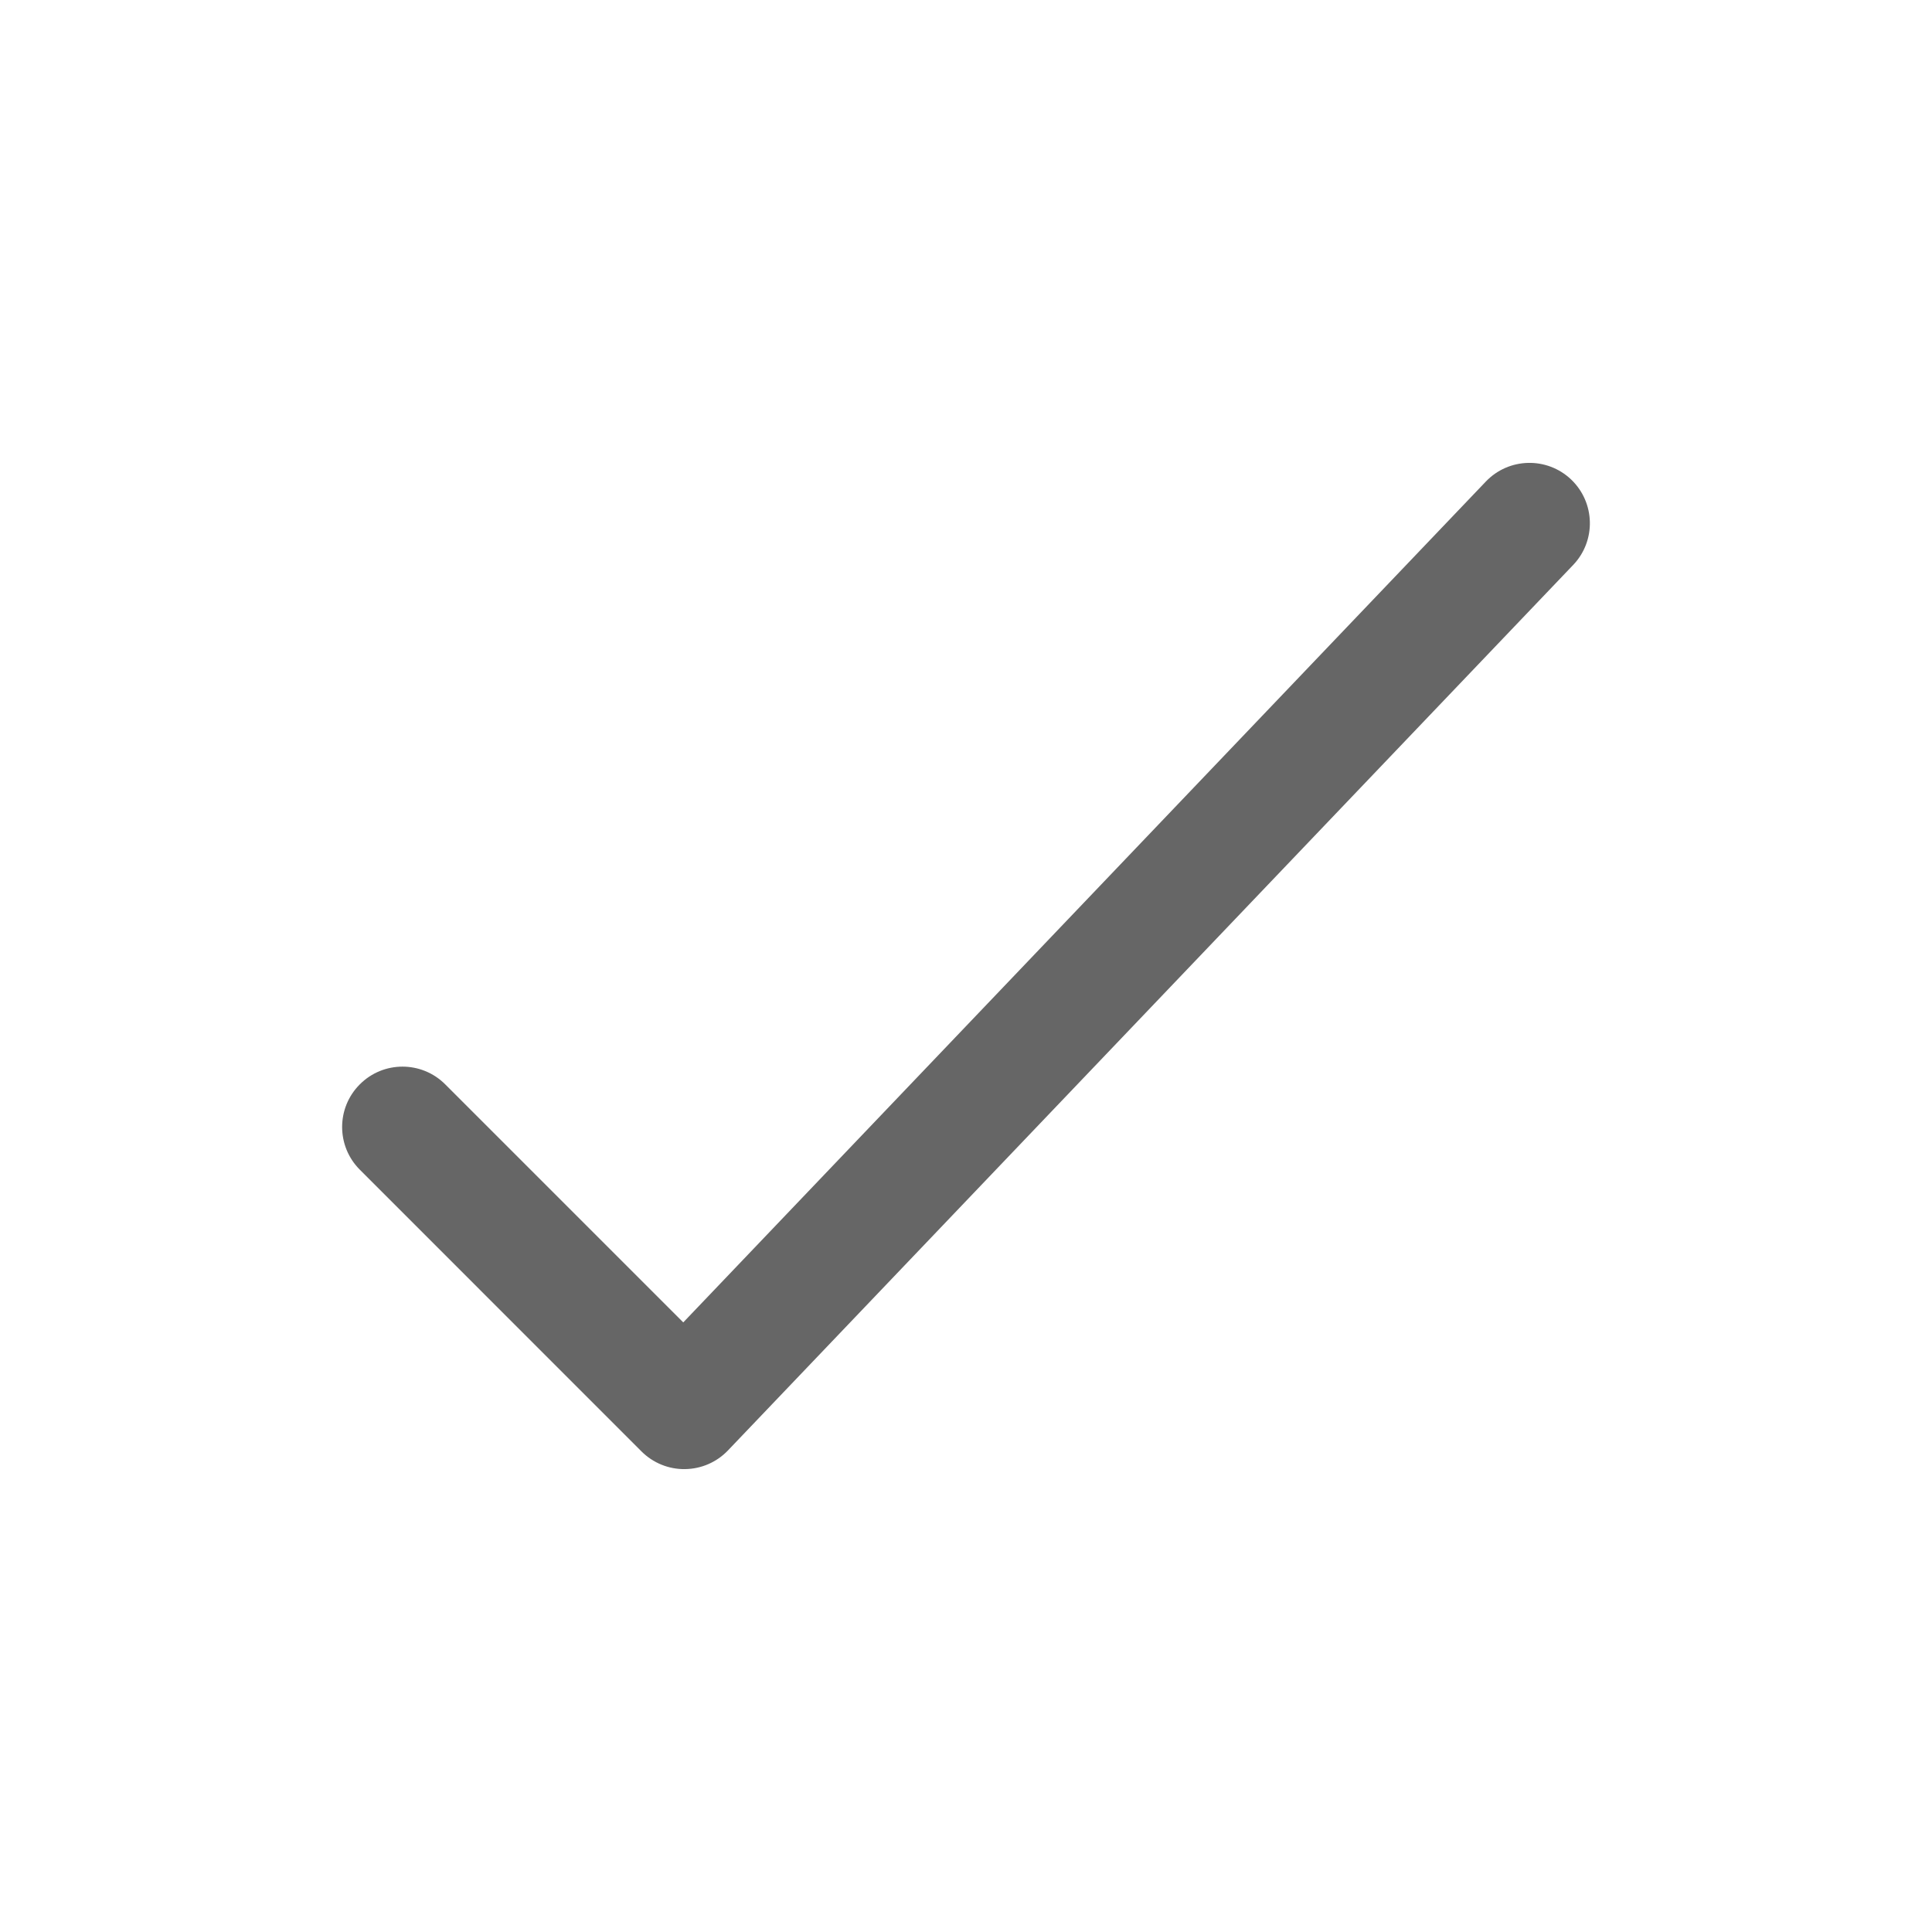
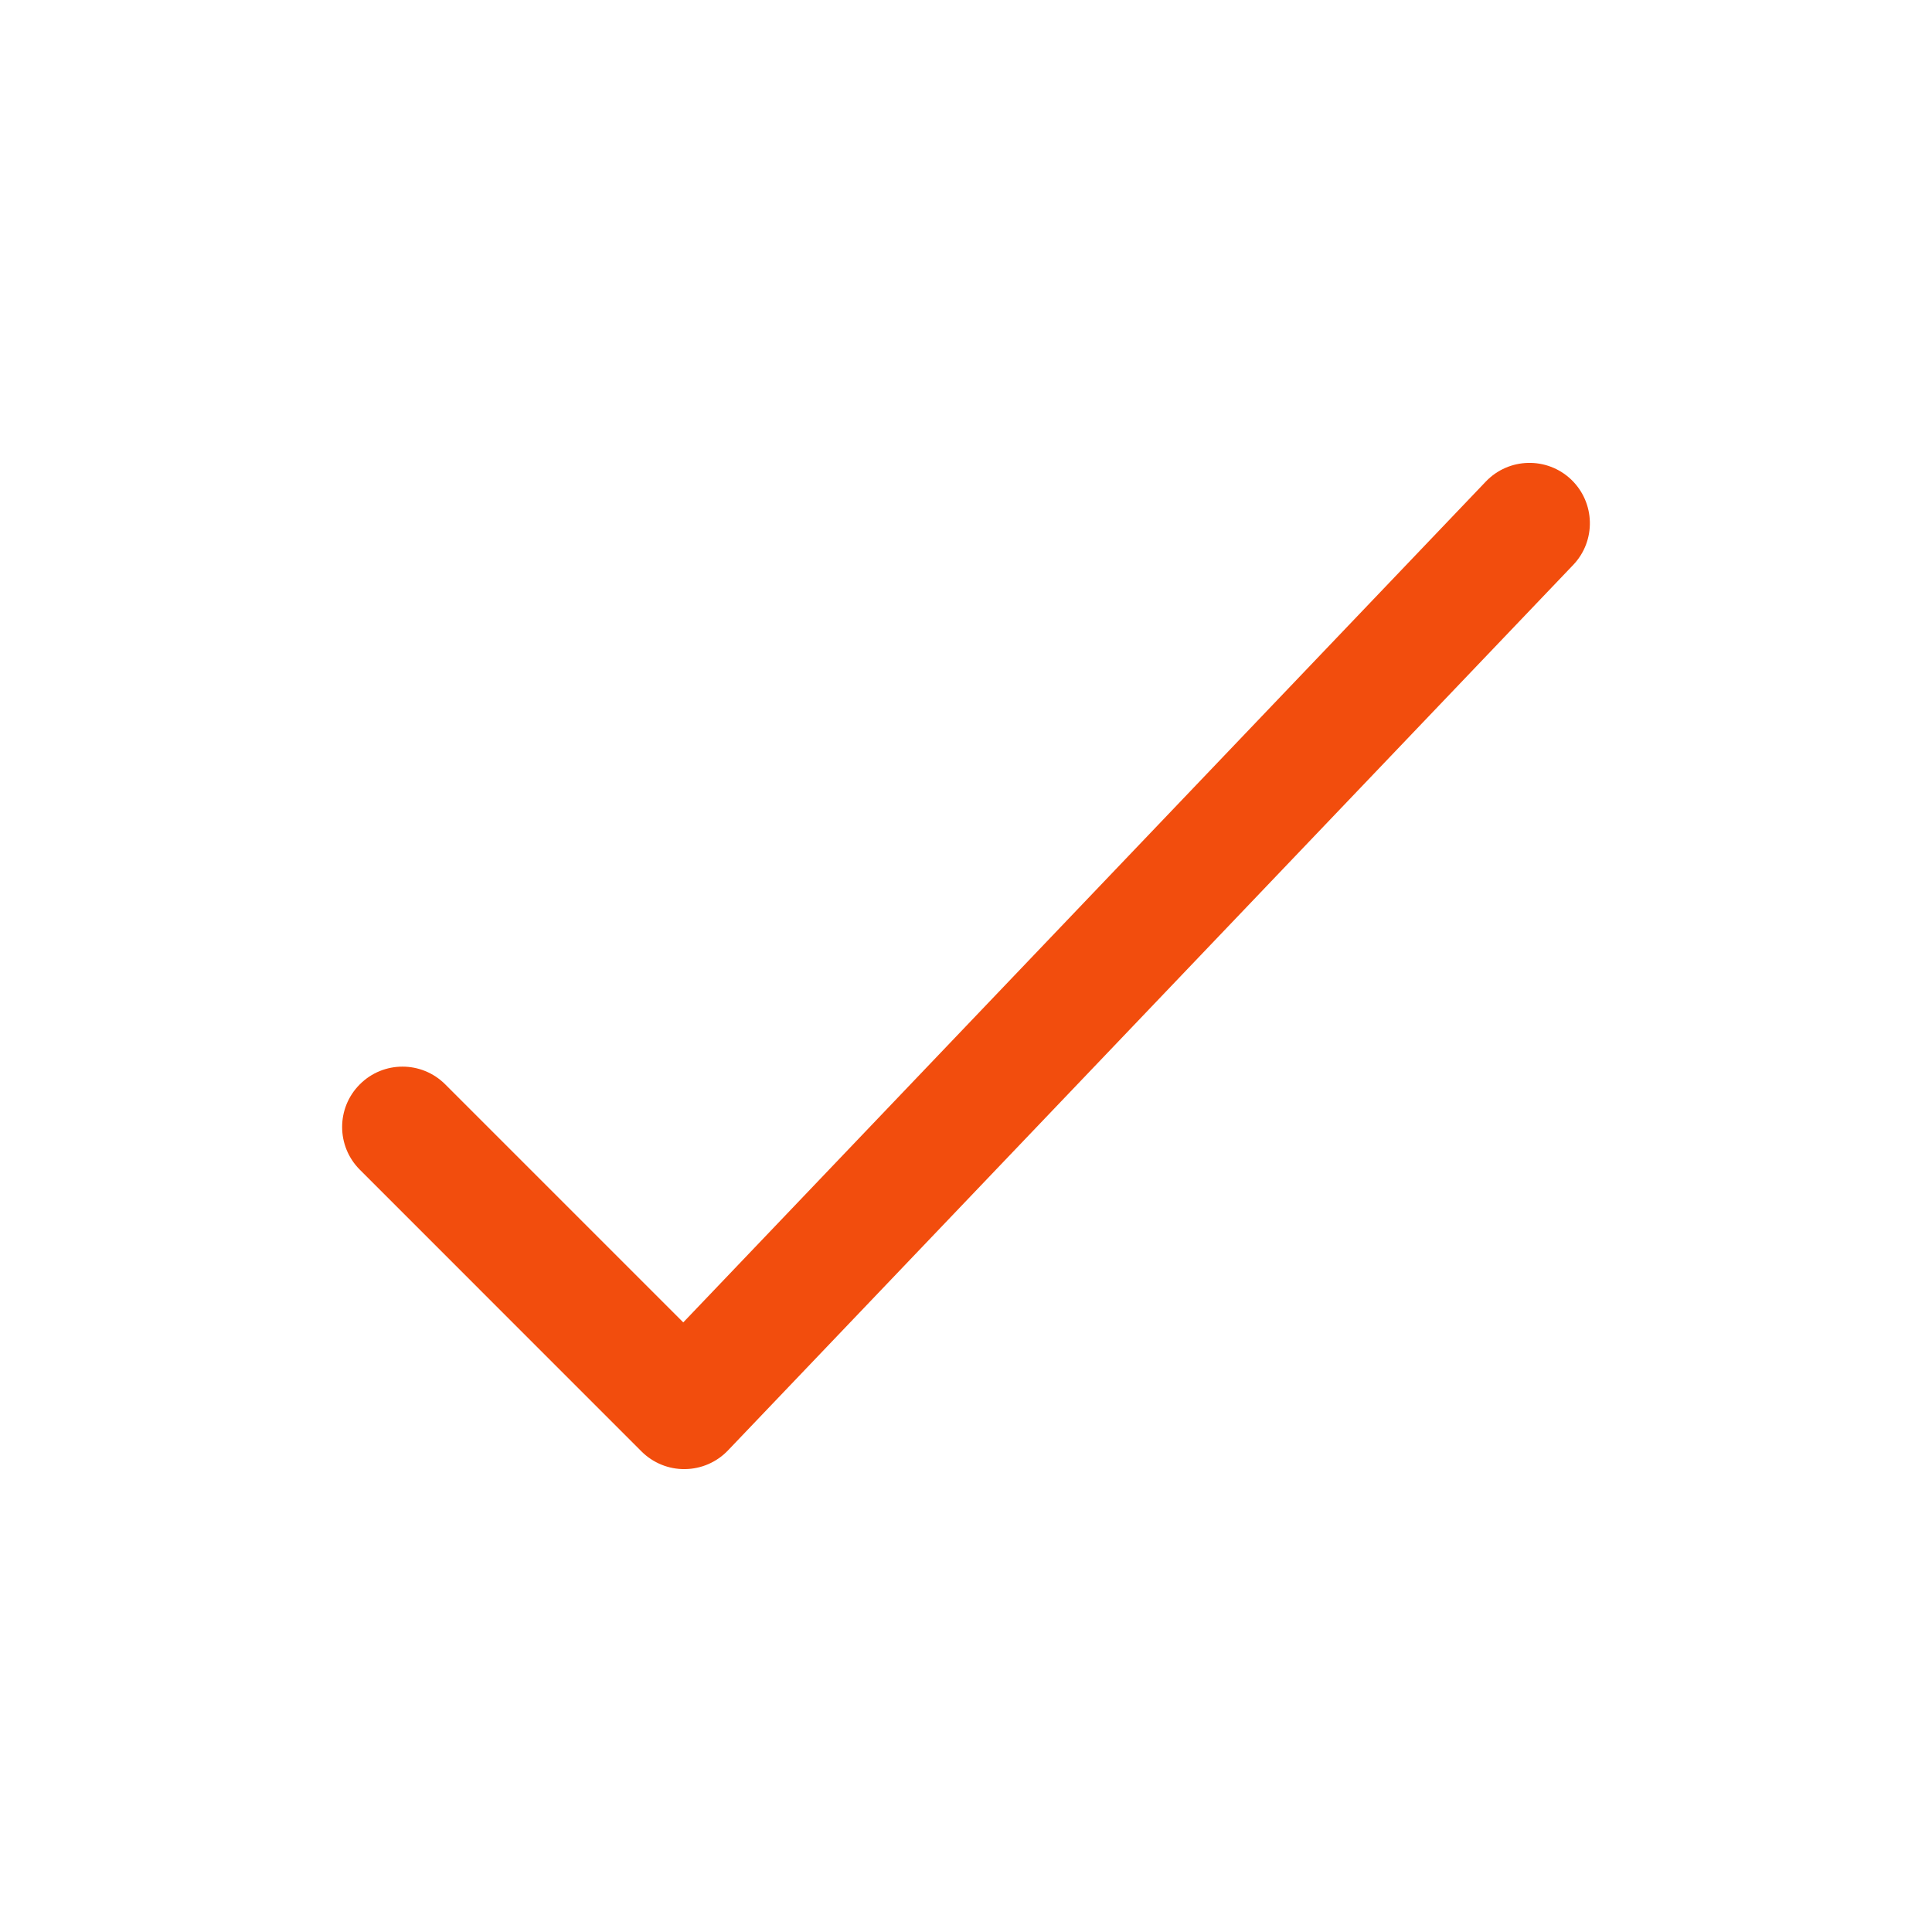
<svg xmlns="http://www.w3.org/2000/svg" width="32" height="32" viewBox="0 0 32 32" fill="none">
-   <path fill-rule="evenodd" clip-rule="evenodd" d="M26.024 7.943C26.423 8.325 26.438 8.958 26.057 9.357L12.057 24.024C11.871 24.219 11.614 24.33 11.345 24.333C11.076 24.337 10.817 24.231 10.626 24.041L5.96 19.374C5.569 18.983 5.569 18.35 5.96 17.96C6.35 17.569 6.983 17.569 7.374 17.96L11.317 21.903L24.61 7.976C24.991 7.577 25.624 7.562 26.024 7.943Z" fill="#666666" />
+   <path fill-rule="evenodd" clip-rule="evenodd" d="M26.024 7.943C26.423 8.325 26.438 8.958 26.057 9.357L12.057 24.024C11.871 24.219 11.614 24.33 11.345 24.333C11.076 24.337 10.817 24.231 10.626 24.041L5.96 19.374C5.569 18.983 5.569 18.35 5.96 17.96C6.35 17.569 6.983 17.569 7.374 17.96L11.317 21.903L24.61 7.976C24.991 7.577 25.624 7.562 26.024 7.943Z" fill="#F24D0D" />
</svg>
